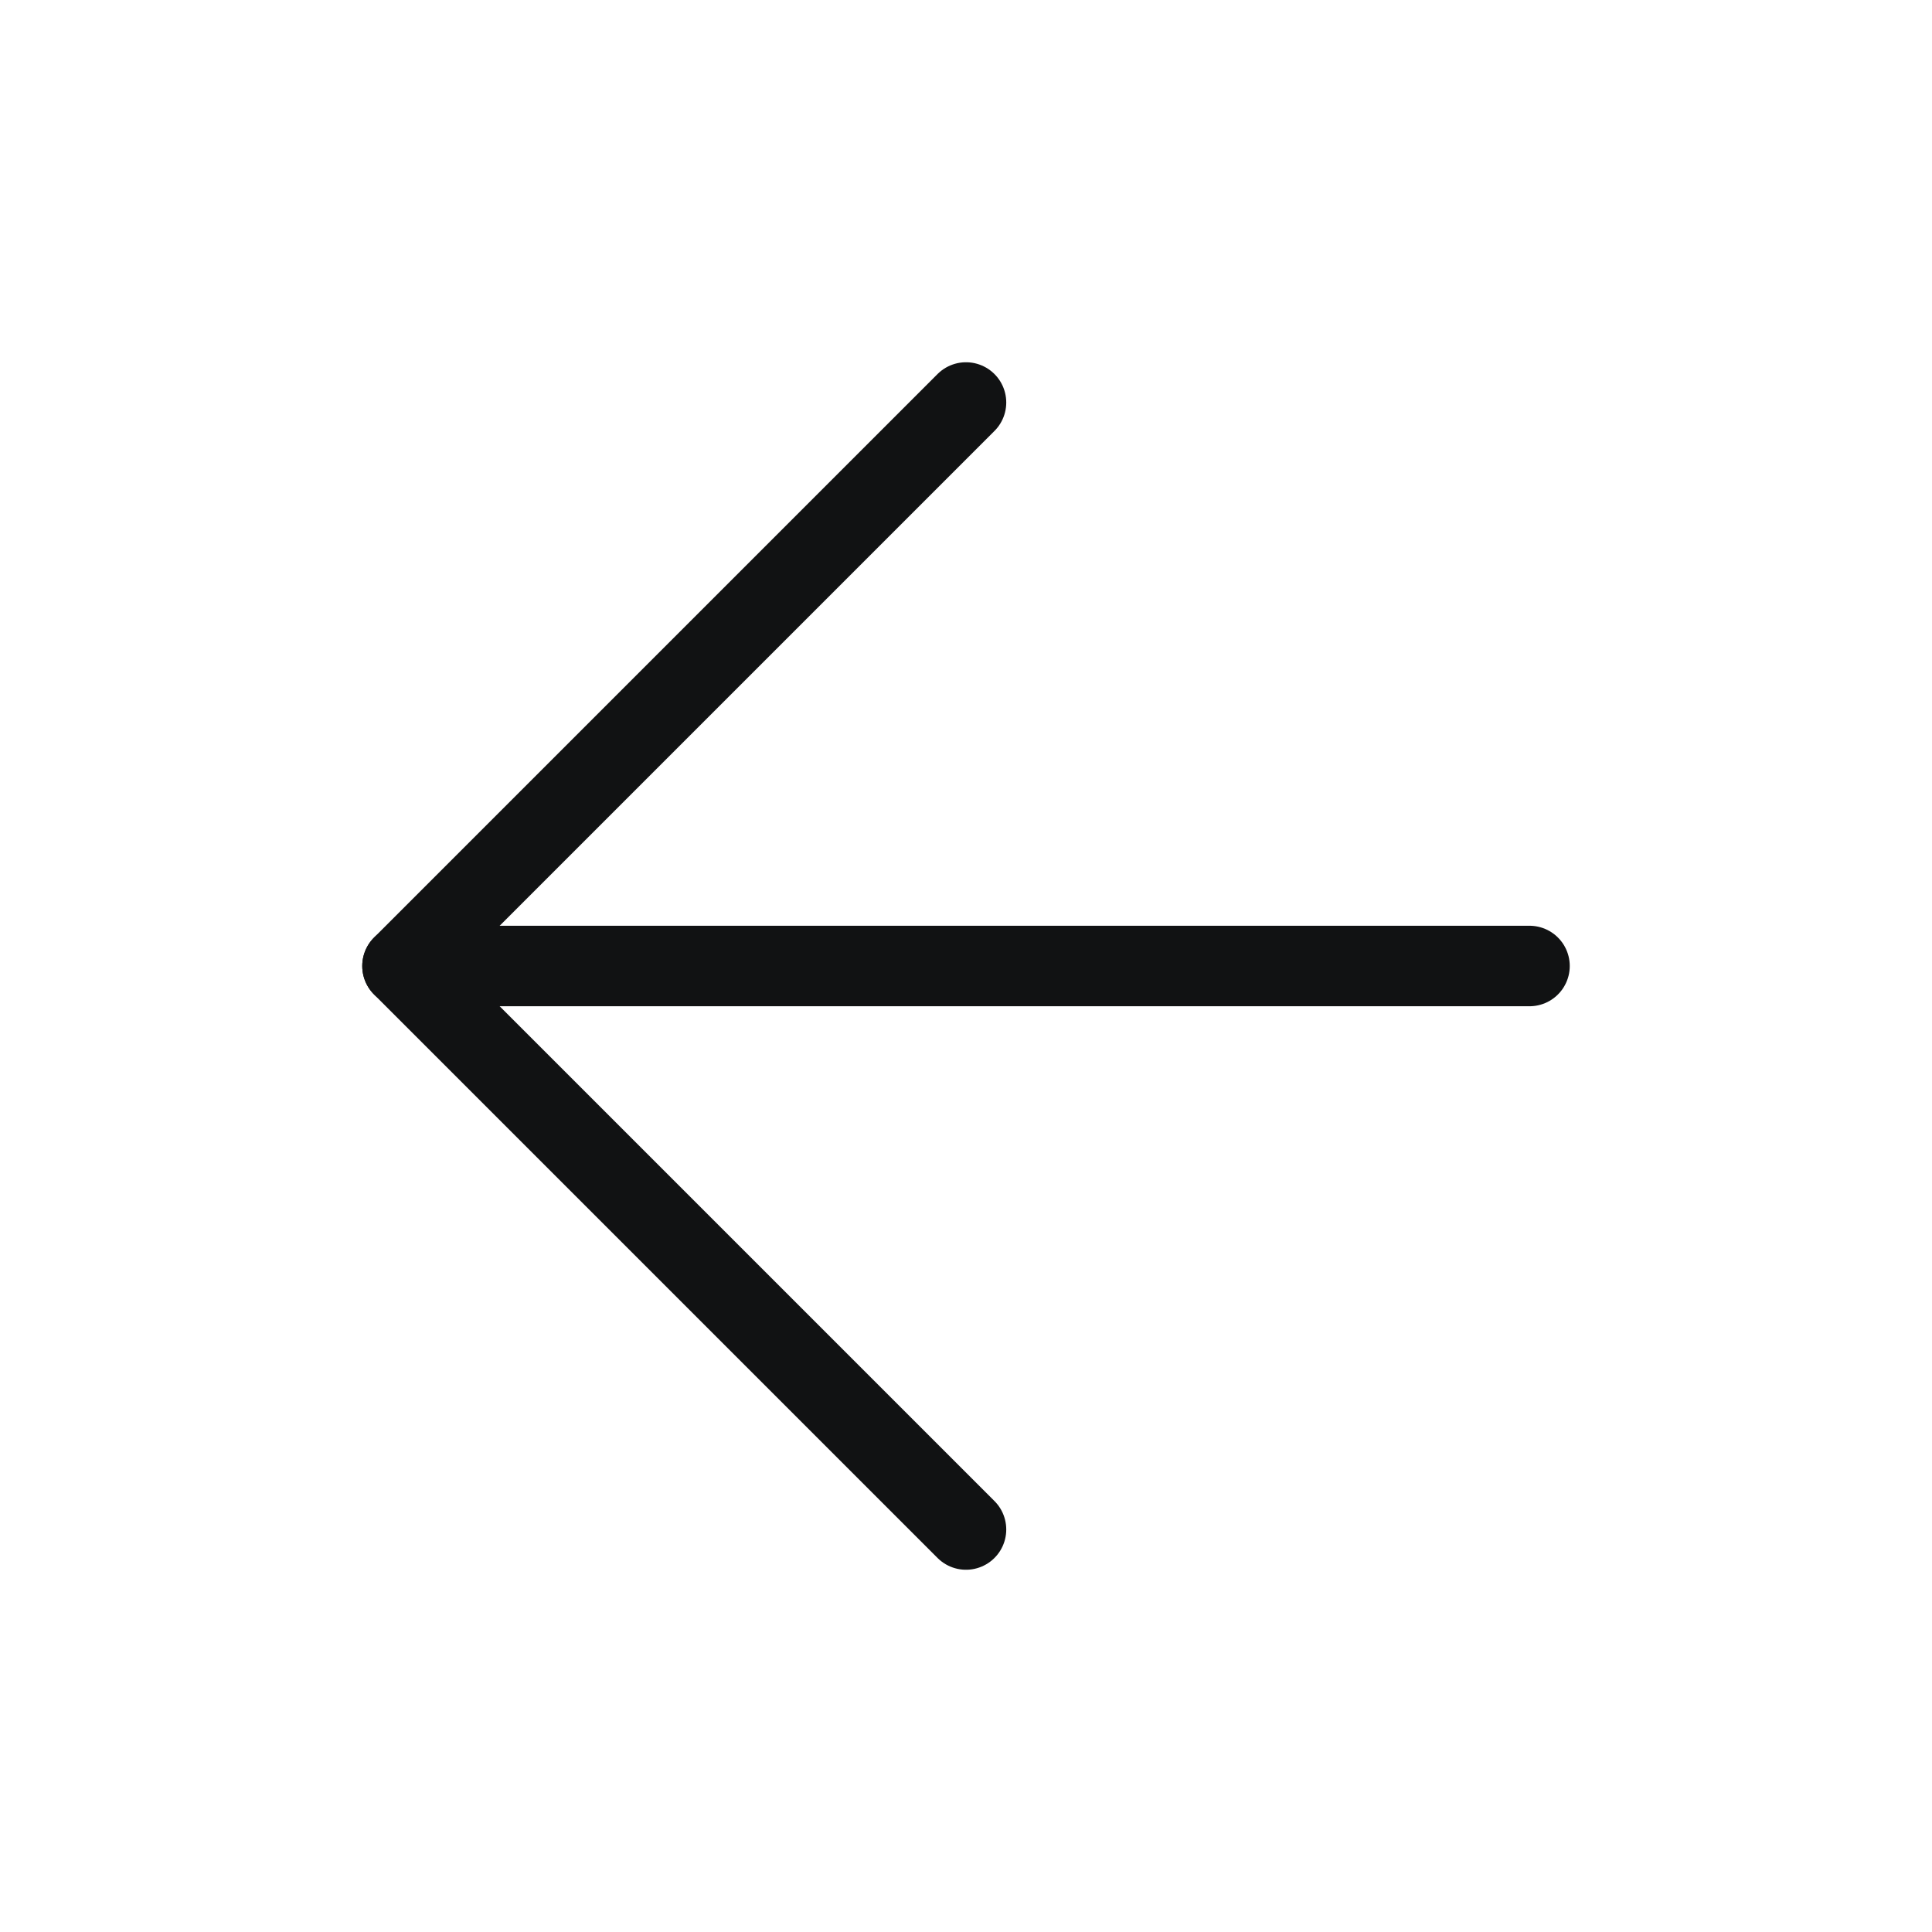
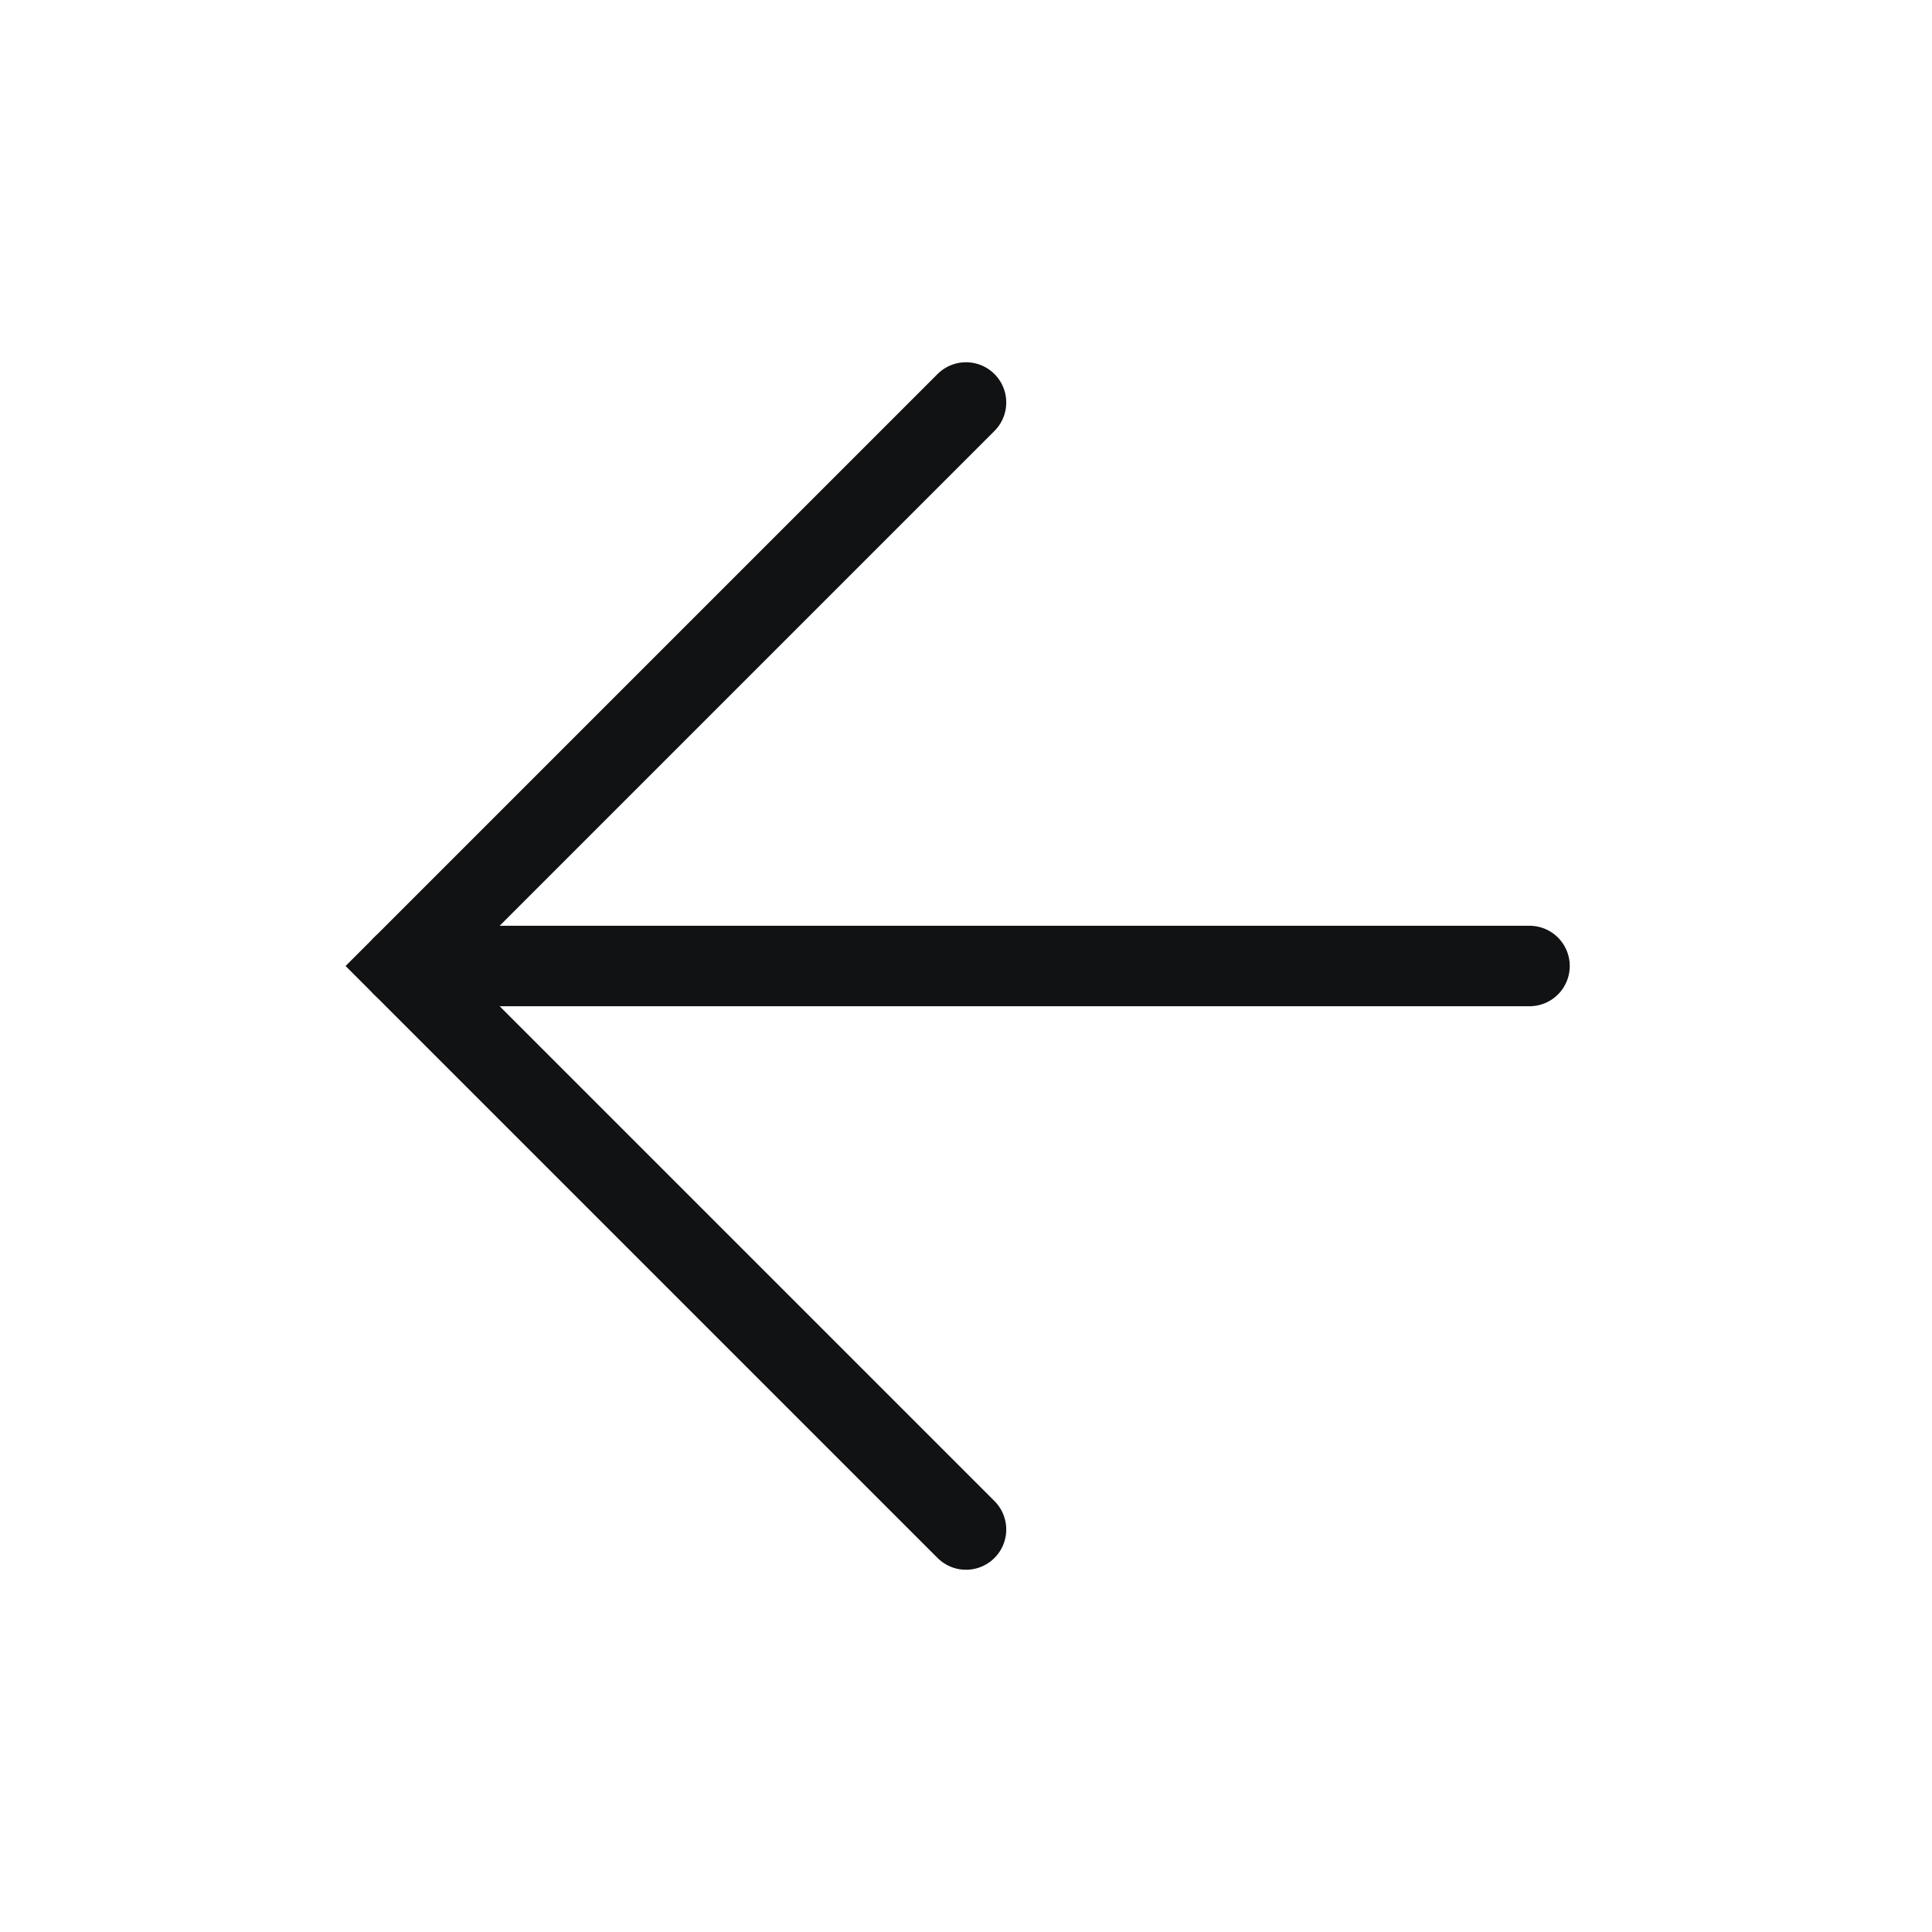
<svg xmlns="http://www.w3.org/2000/svg" width="24" height="24" viewBox="0 0 24 24" fill="none">
-   <path d="M19 12H5" stroke="#111213" strokeWidth="2" stroke-linecap="round" stroke-linejoin="round" />
-   <path d="M12 19L5 12L12 5" stroke="#111213" strokeWidth="2" stroke-linecap="round" stroke-linejoin="round" />
+   <path d="M19 12H5" stroke="#111213" strokeWidth="2" stroke-linecap="round" strokeLinejoin="round" />
+   <path d="M12 19L5 12L12 5" stroke="#111213" strokeWidth="2" stroke-linecap="round" strokeLinejoin="round" />
</svg>
